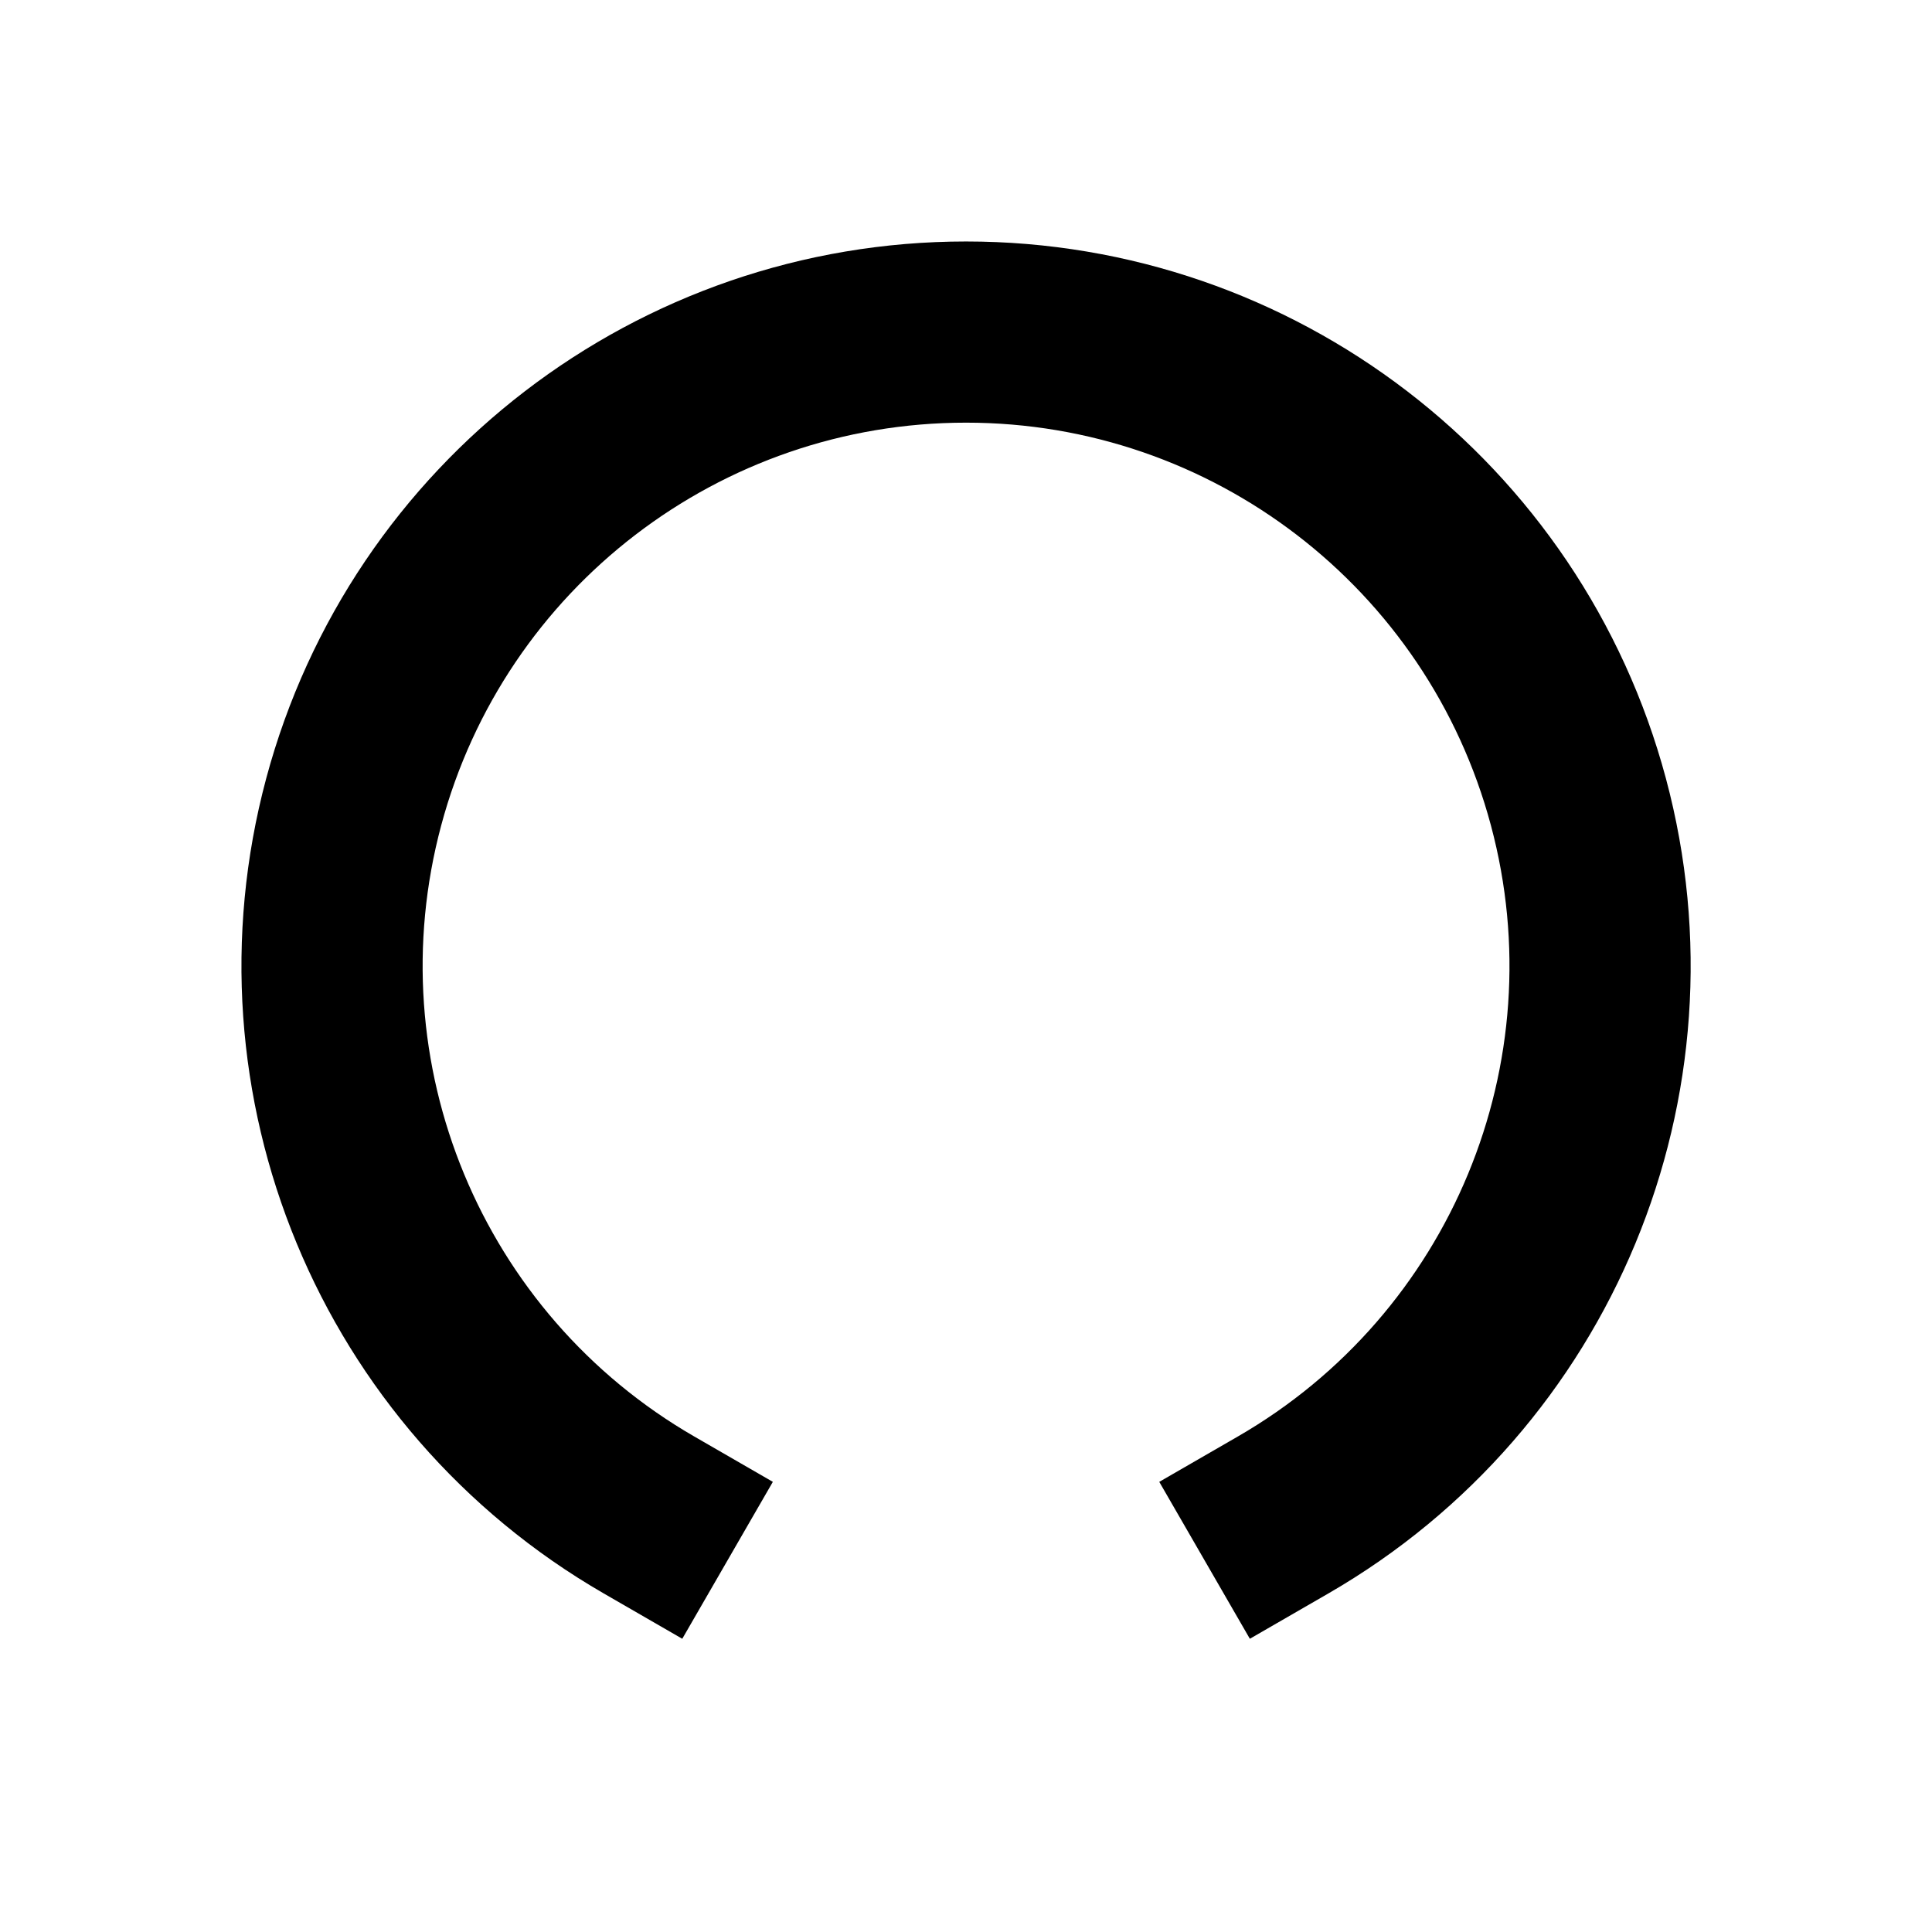
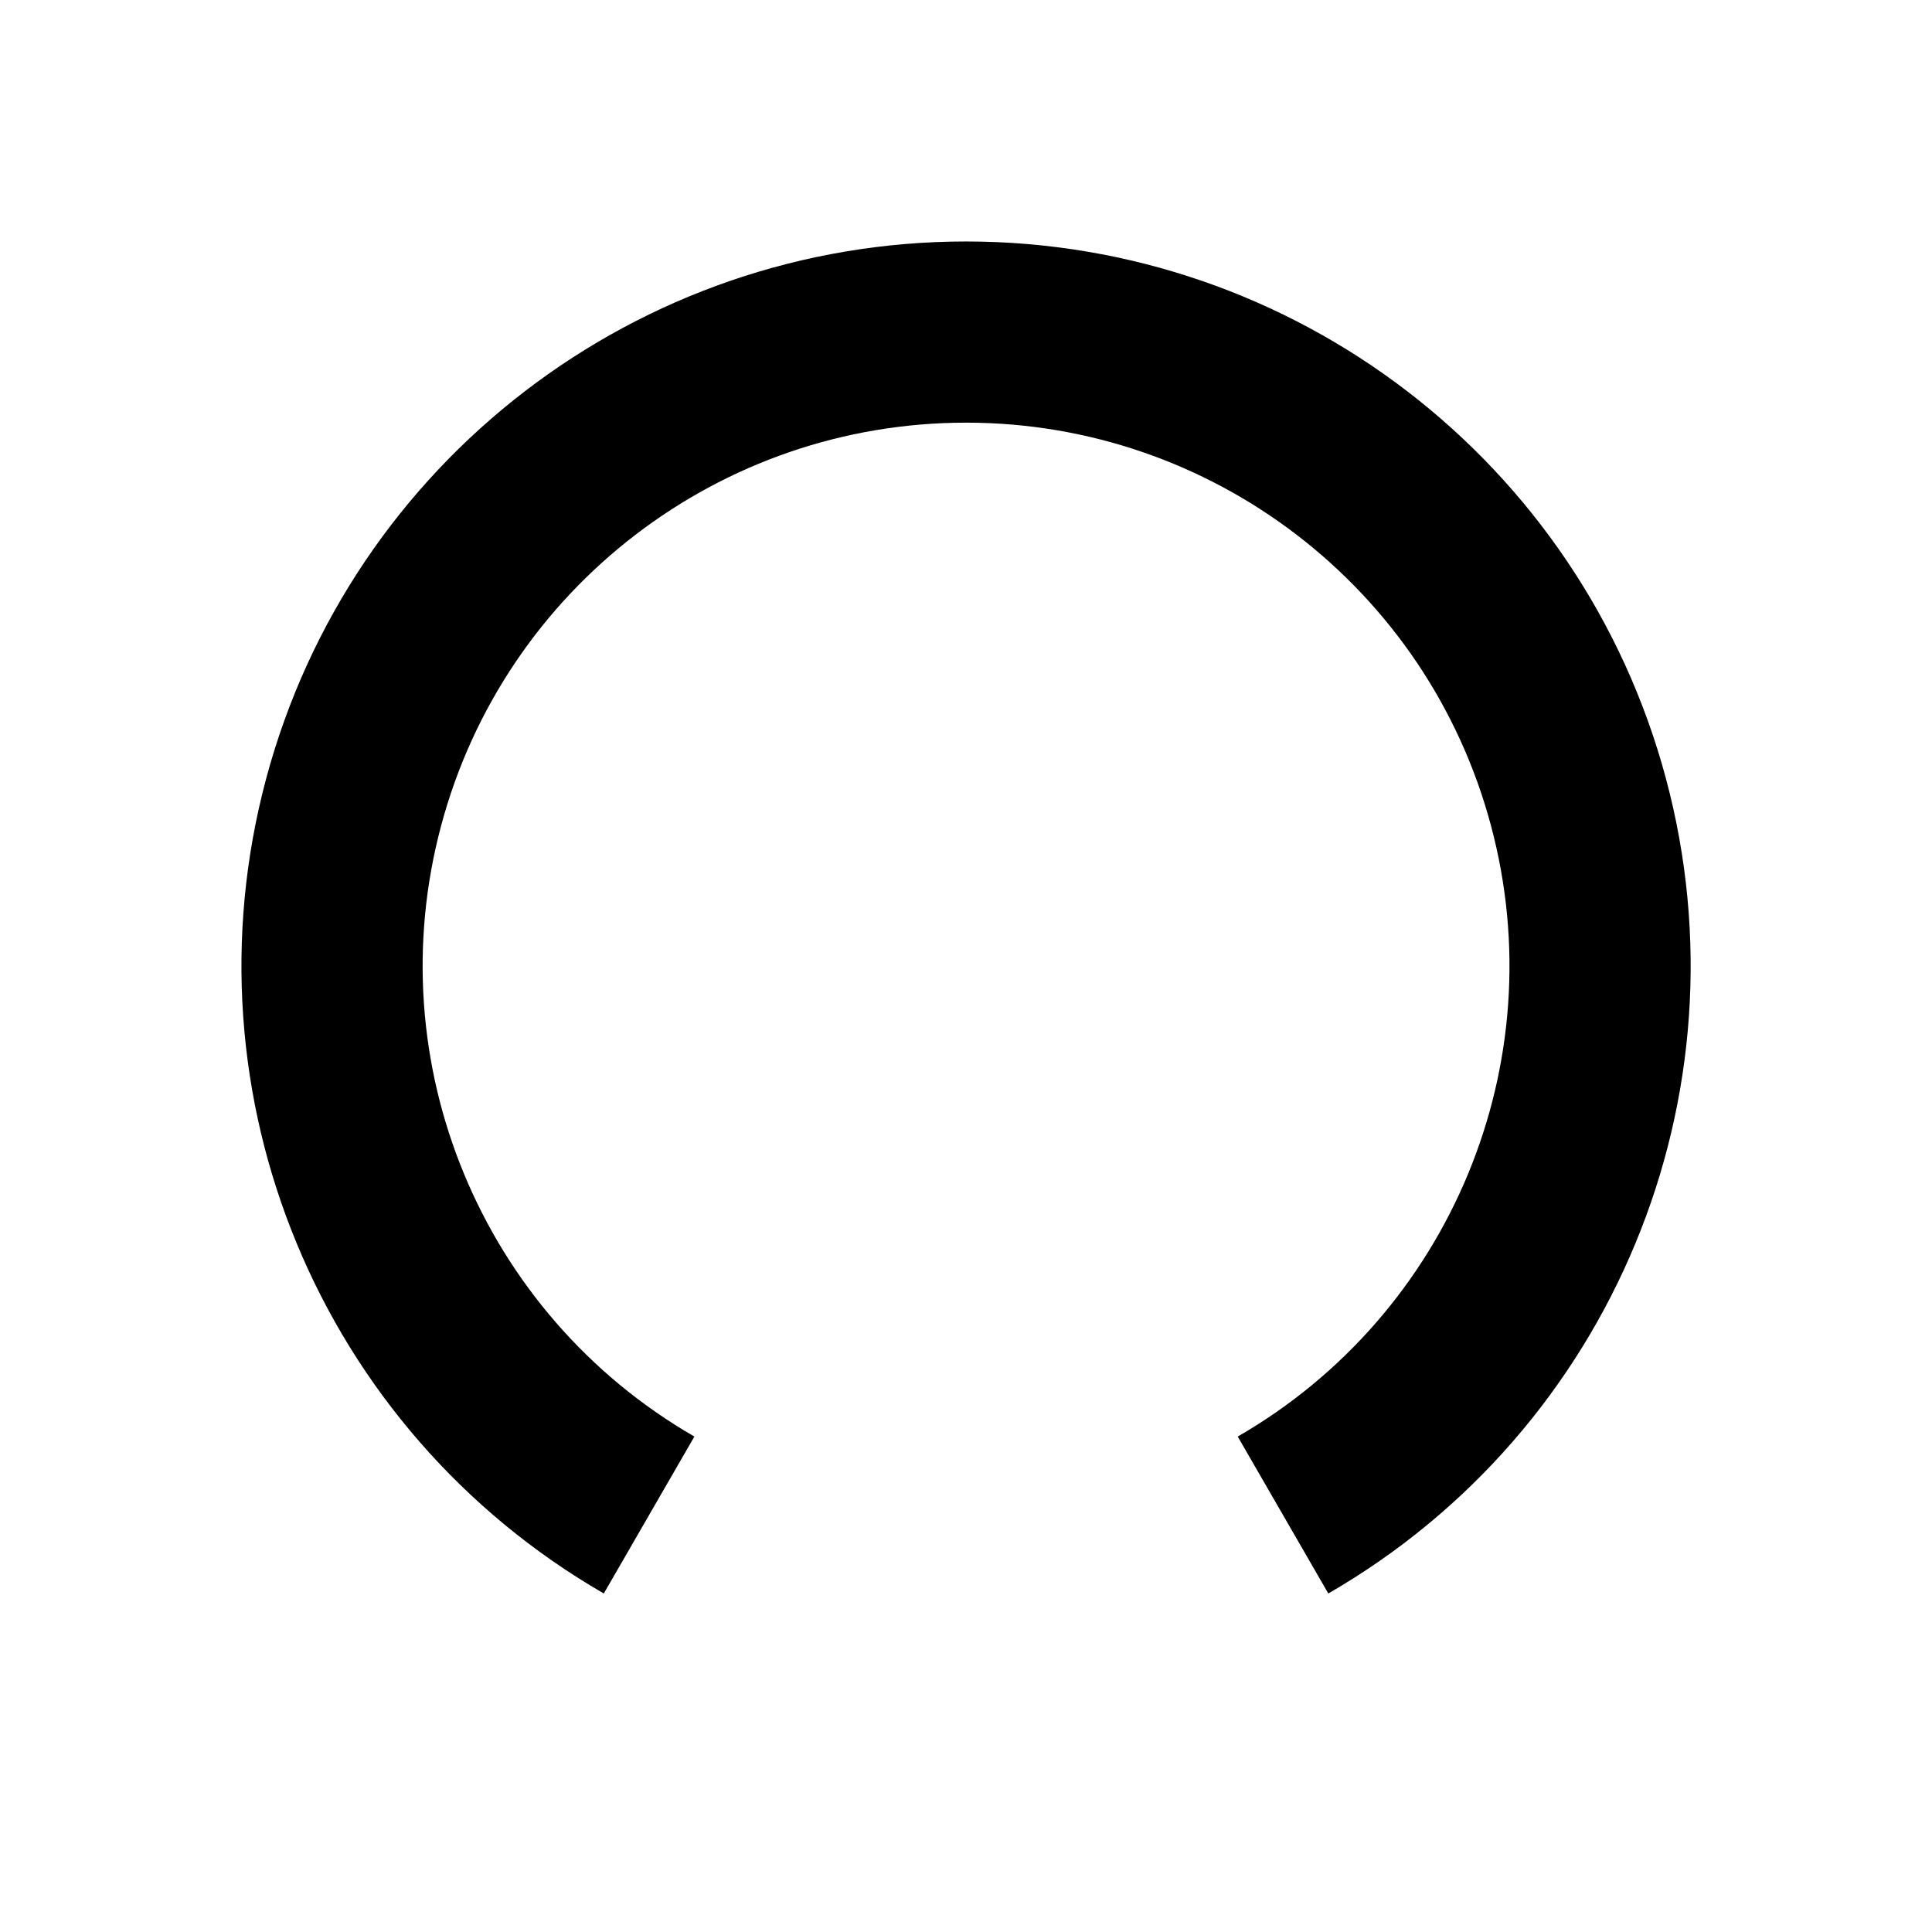
<svg xmlns="http://www.w3.org/2000/svg" width="64" height="64" viewBox="0 0 16.933 16.933" version="1.1" id="svg8">
  <defs id="defs2">
    <marker orient="auto" refY="0.0" refX="0.0" id="Arrow2Send" style="overflow:visible;">
      <path id="path1686" style="fill-rule:evenodd;stroke-width:0.625;stroke-linejoin:round;stroke:#000000;stroke-opacity:1;fill:#000000;fill-opacity:1" d="M 8.719,4.034 L -2.207,0.016 L 8.719,-4.002 C 6.973,-1.63 6.983,1.616 8.719,4.034 z " transform="scale(0.3) rotate(180) translate(-2.3,0)" />
    </marker>
    <marker orient="auto" refY="0.0" refX="0.0" id="Arrow1Lend" style="overflow:visible;">
      <path id="path1656" d="M 0.0,0.0 L 5.0,-5.0 L -12.5,0.0 L 5.0,5.0 L 0.0,0.0 z " style="fill-rule:evenodd;stroke:#000000;stroke-width:1pt;stroke-opacity:1;fill:#000000;fill-opacity:1" transform="scale(0.8) rotate(180) translate(12.5,0)" />
    </marker>
  </defs>
  <g id="layer1" transform="translate(0,-280.0666)">
-     <path style="opacity:1;fill:none;fill-opacity:1;stroke:#000000;stroke-width:1.588;stroke-linecap:square;stroke-miterlimit:4;stroke-dasharray:none;stroke-dashoffset:0;stroke-opacity:1" id="path855" d="m 5.689,293.345 a 5.556,5.556 0 0 1 -2.589,-6.25 5.556,5.556 0 0 1 5.367,-4.118 5.556,5.556 0 0 1 5.367,4.118 5.556,5.556 0 0 1 -2.589,6.25" />
+     <path style="opacity:1;fill:none;fill-opacity:1;stroke:#000000;stroke-width:1.588;stroke-linecap:butt;stroke-miterlimit:4;stroke-dasharray:none;stroke-dashoffset:0;stroke-opacity:1" id="path855" d="m 5.689,293.345 a 5.556,5.556 0 0 1 -2.589,-6.25 5.556,5.556 0 0 1 5.367,-4.118 5.556,5.556 0 0 1 5.367,4.118 5.556,5.556 0 0 1 -2.589,6.25" />
  </g>
</svg>
